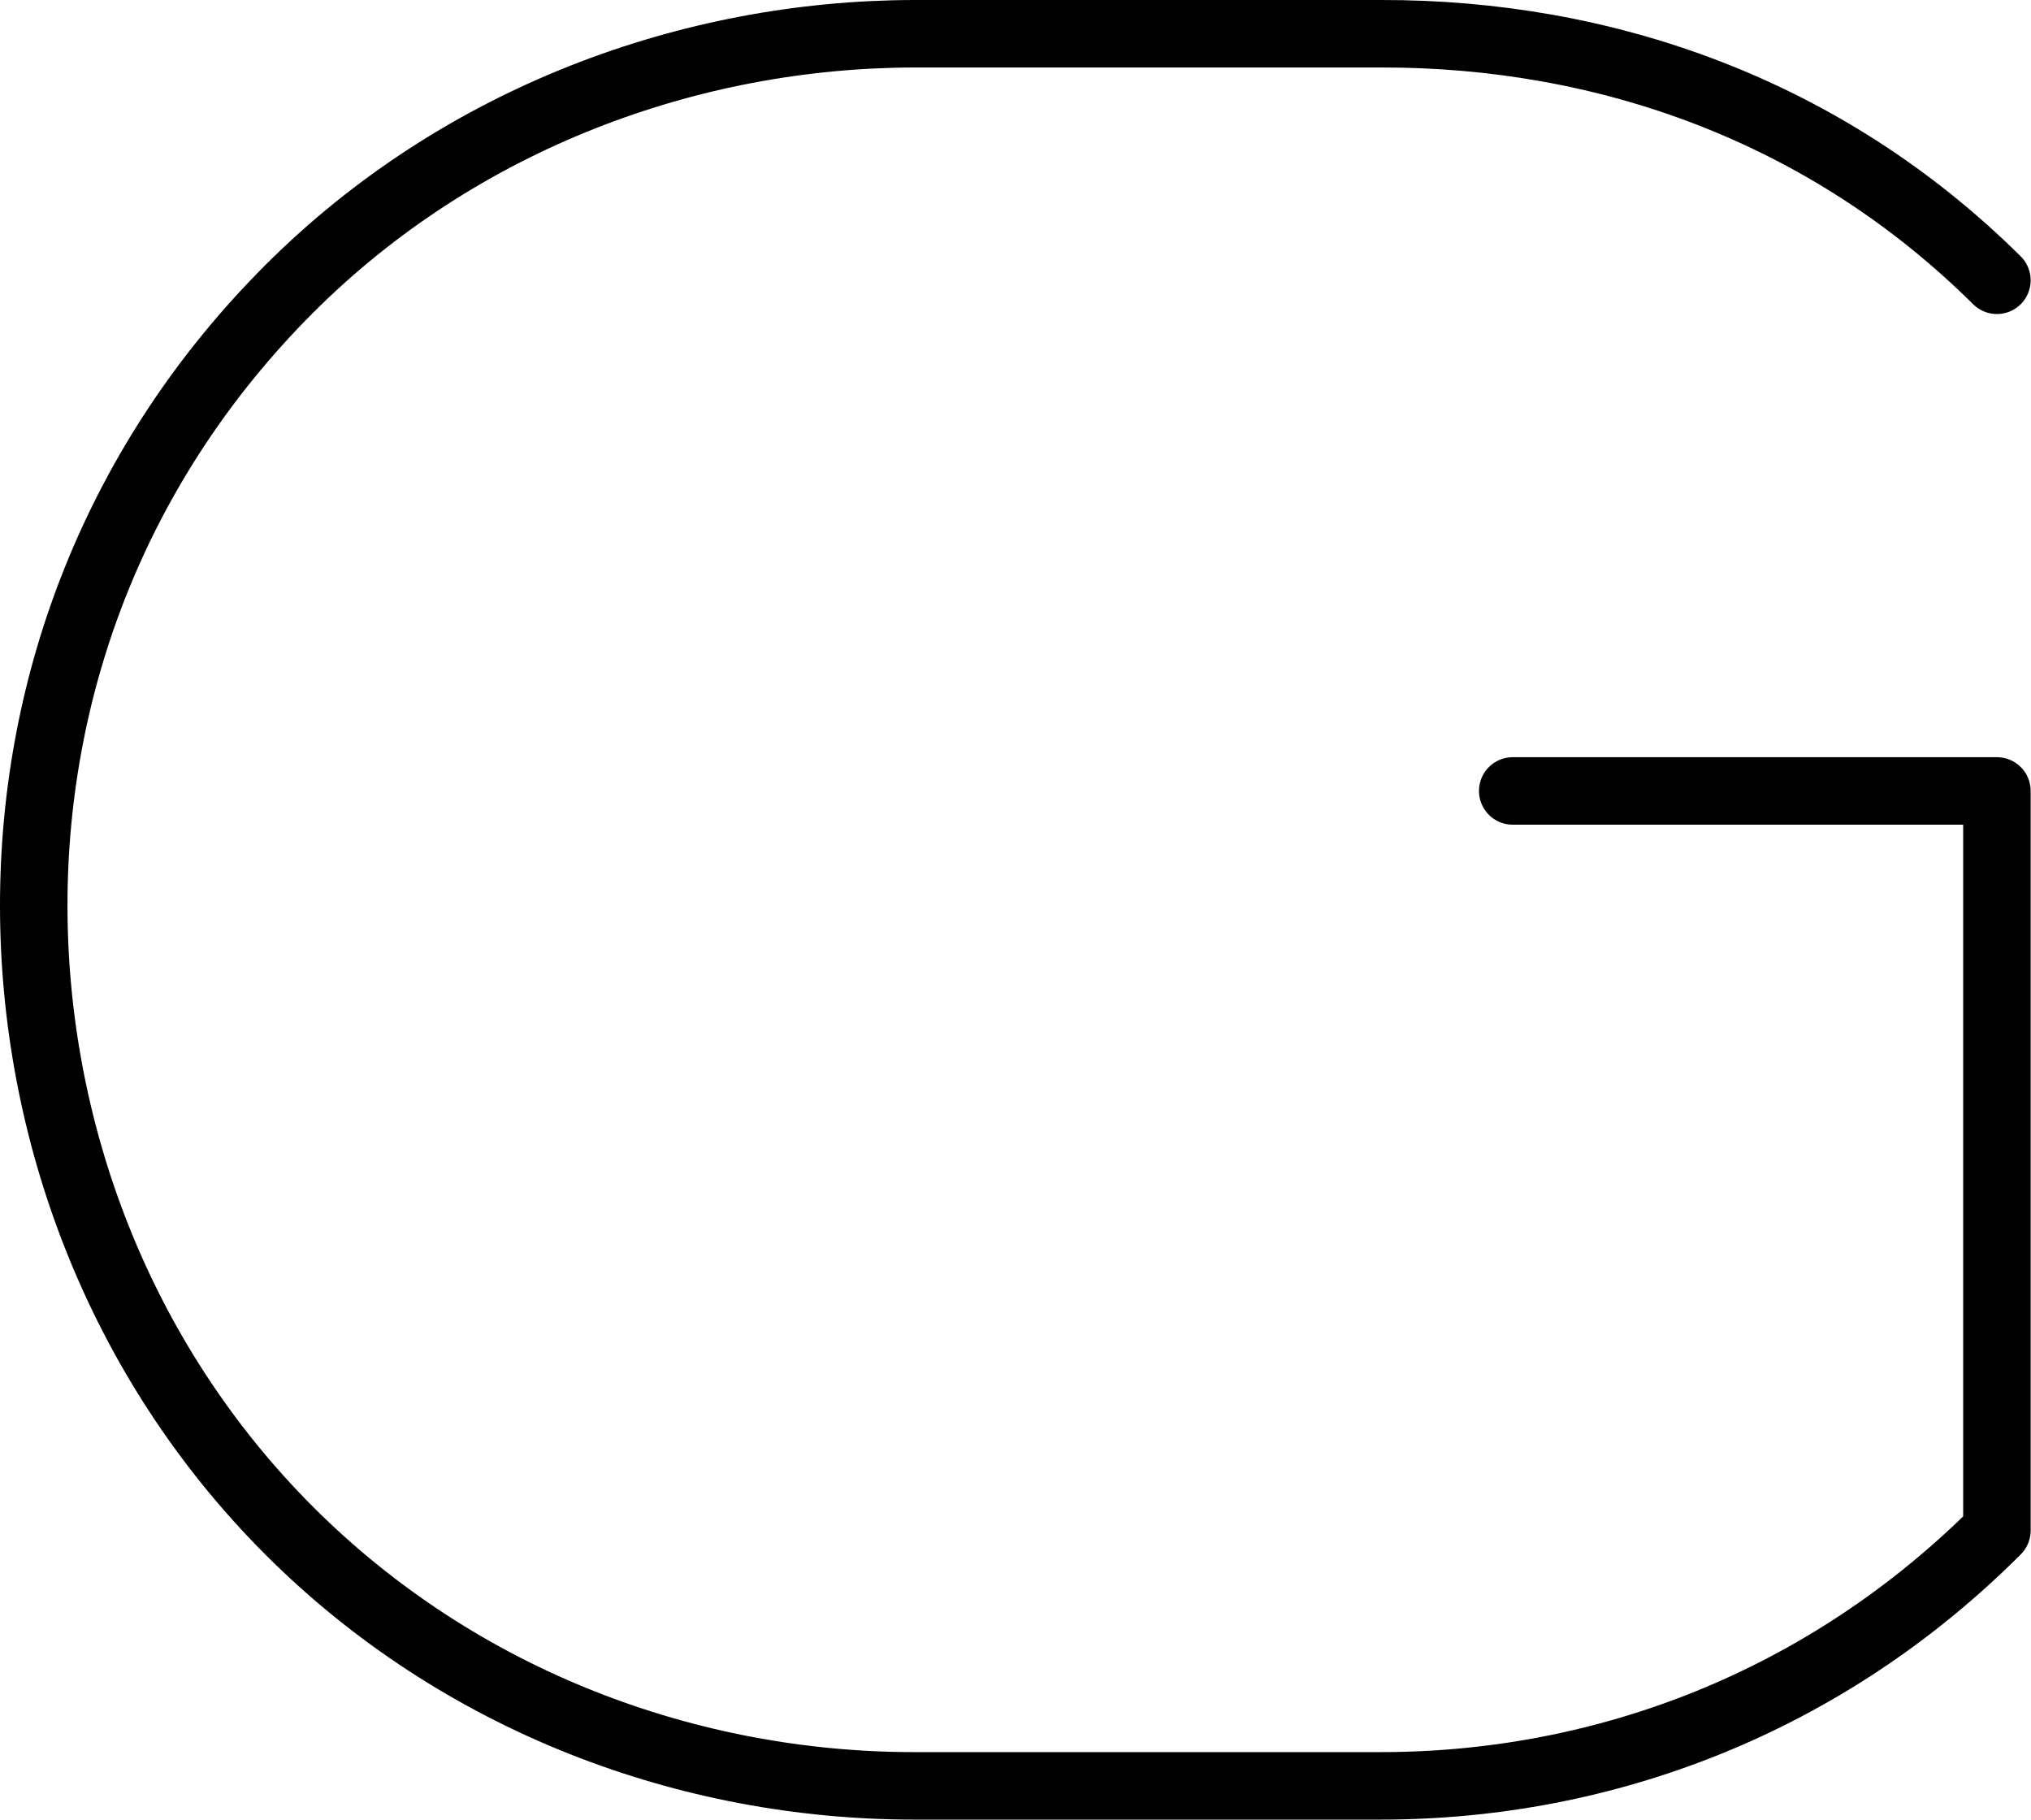
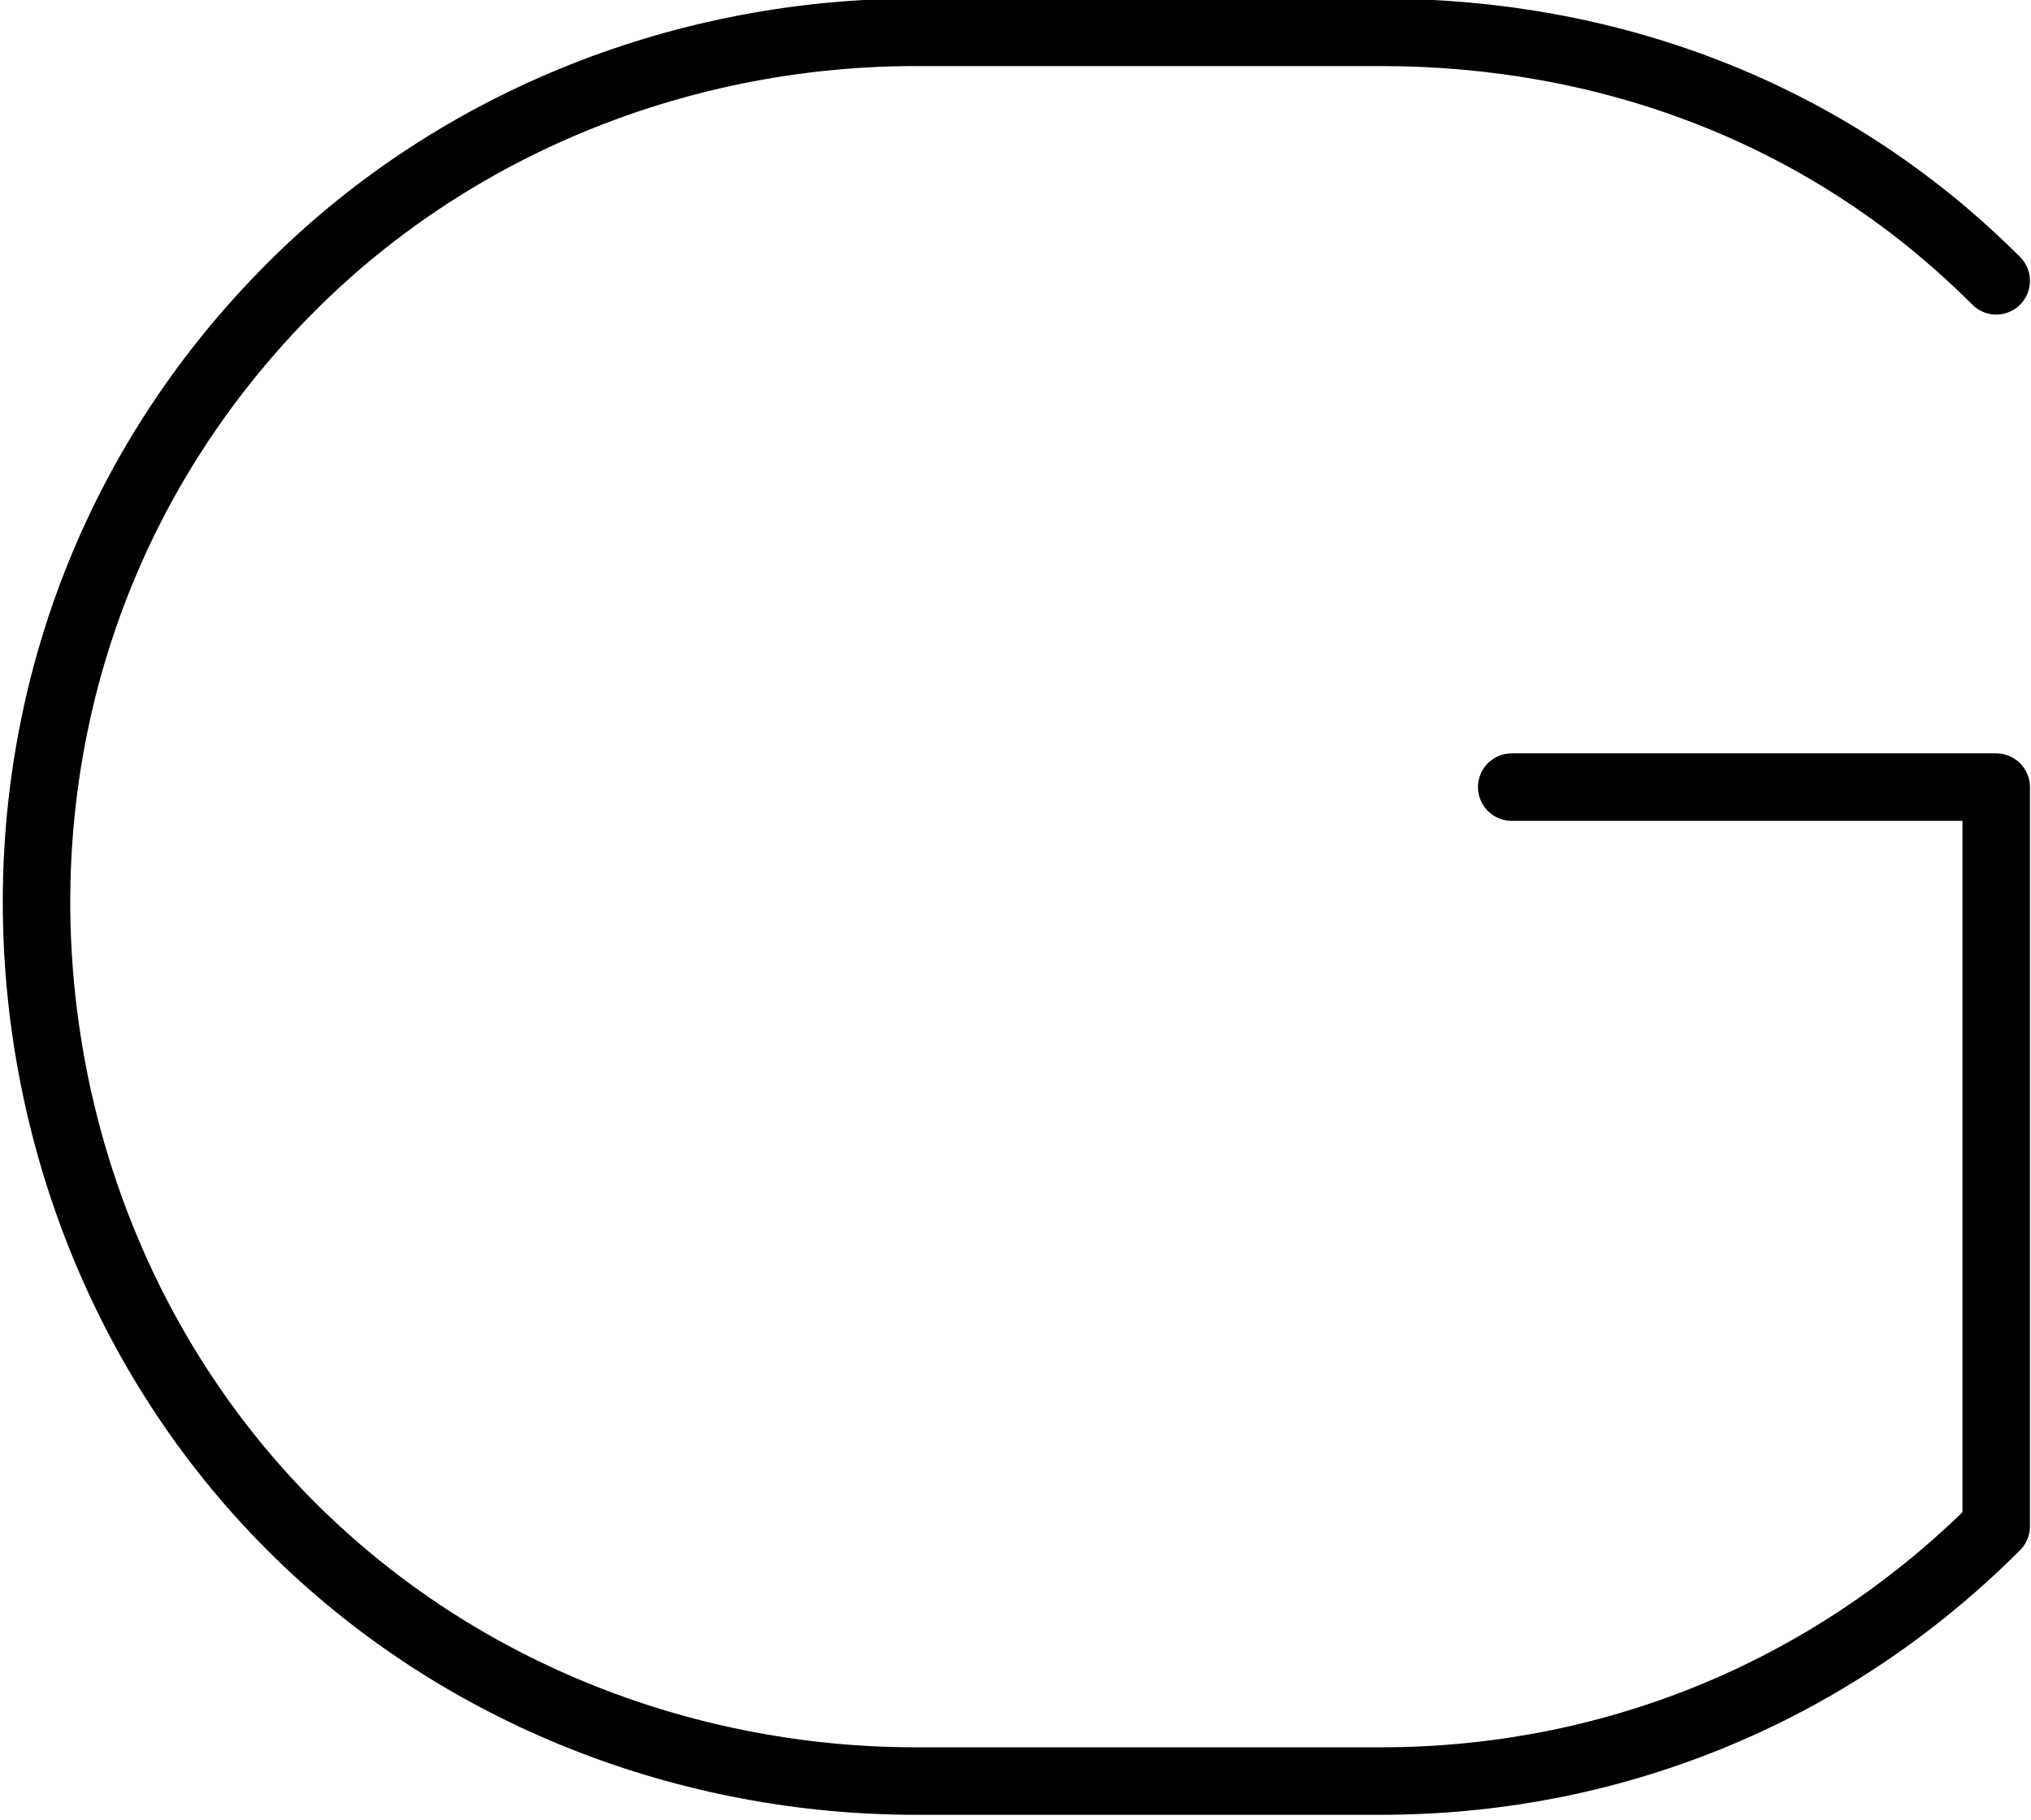
<svg xmlns="http://www.w3.org/2000/svg" version="1.1" id="svg4455" x="0px" y="0px" width="653.964" height="585.824" viewBox="0 0 653.964 585.824" enable-background="new 0 0 1000 1000" xml:space="preserve">
  <defs id="defs3396" />
  <g id="layer1" transform="translate(-210.2391,-245.5912)">
-     <path id="path2989" d="M 853.229,335.826 C 797.975,281.051 726.94,256.282 654.803,256.456 l -150.235,0 c -72.093,0.13 -146.267,27.211 -201.26,82.205 -55.123,55.166 -82.205,126.116 -82.205,198.425 0,72.267 27.082,146.093 82.205,201.26 55.123,55.167 128.949,82.205 201.26,82.205 l 150.235,0 c 72.266,0 143.259,-27.038 198.426,-82.205 l 0,-238.11 -155.906,0" style="fill:none;stroke:#000000;stroke-width:21.728;stroke-linecap:round;stroke-linejoin:round" />
+     <path id="path2989" d="        M 853,336        C 798,281 727,256 655,256        l -150,0        c -72,0 -146,27 -201,82        c -55,55 -82,126 -82,198        c 0,72 27,146 82,201        c 55,55 129,82 201,82         l 150,0        c 72,0 143,-27 198,-82        l 0,-238 -156,0" style="fill:none;stroke:#000000;stroke-width:21.728;stroke-linecap:round;stroke-linejoin:round" />
  </g>
</svg>
